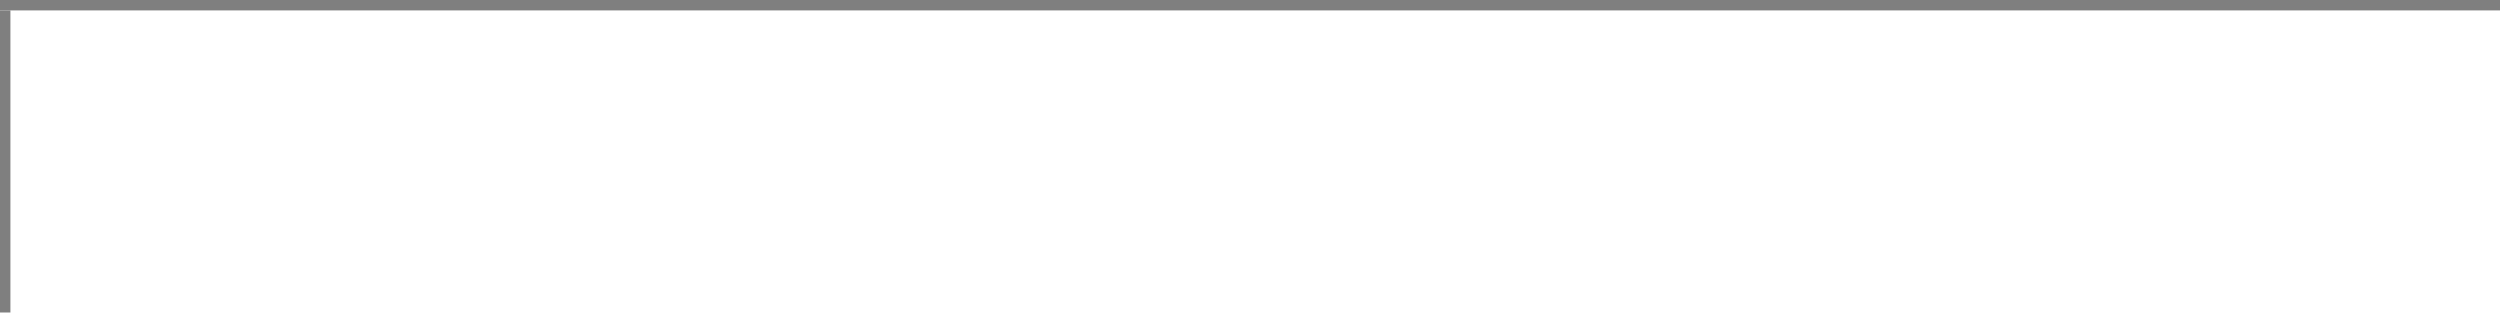
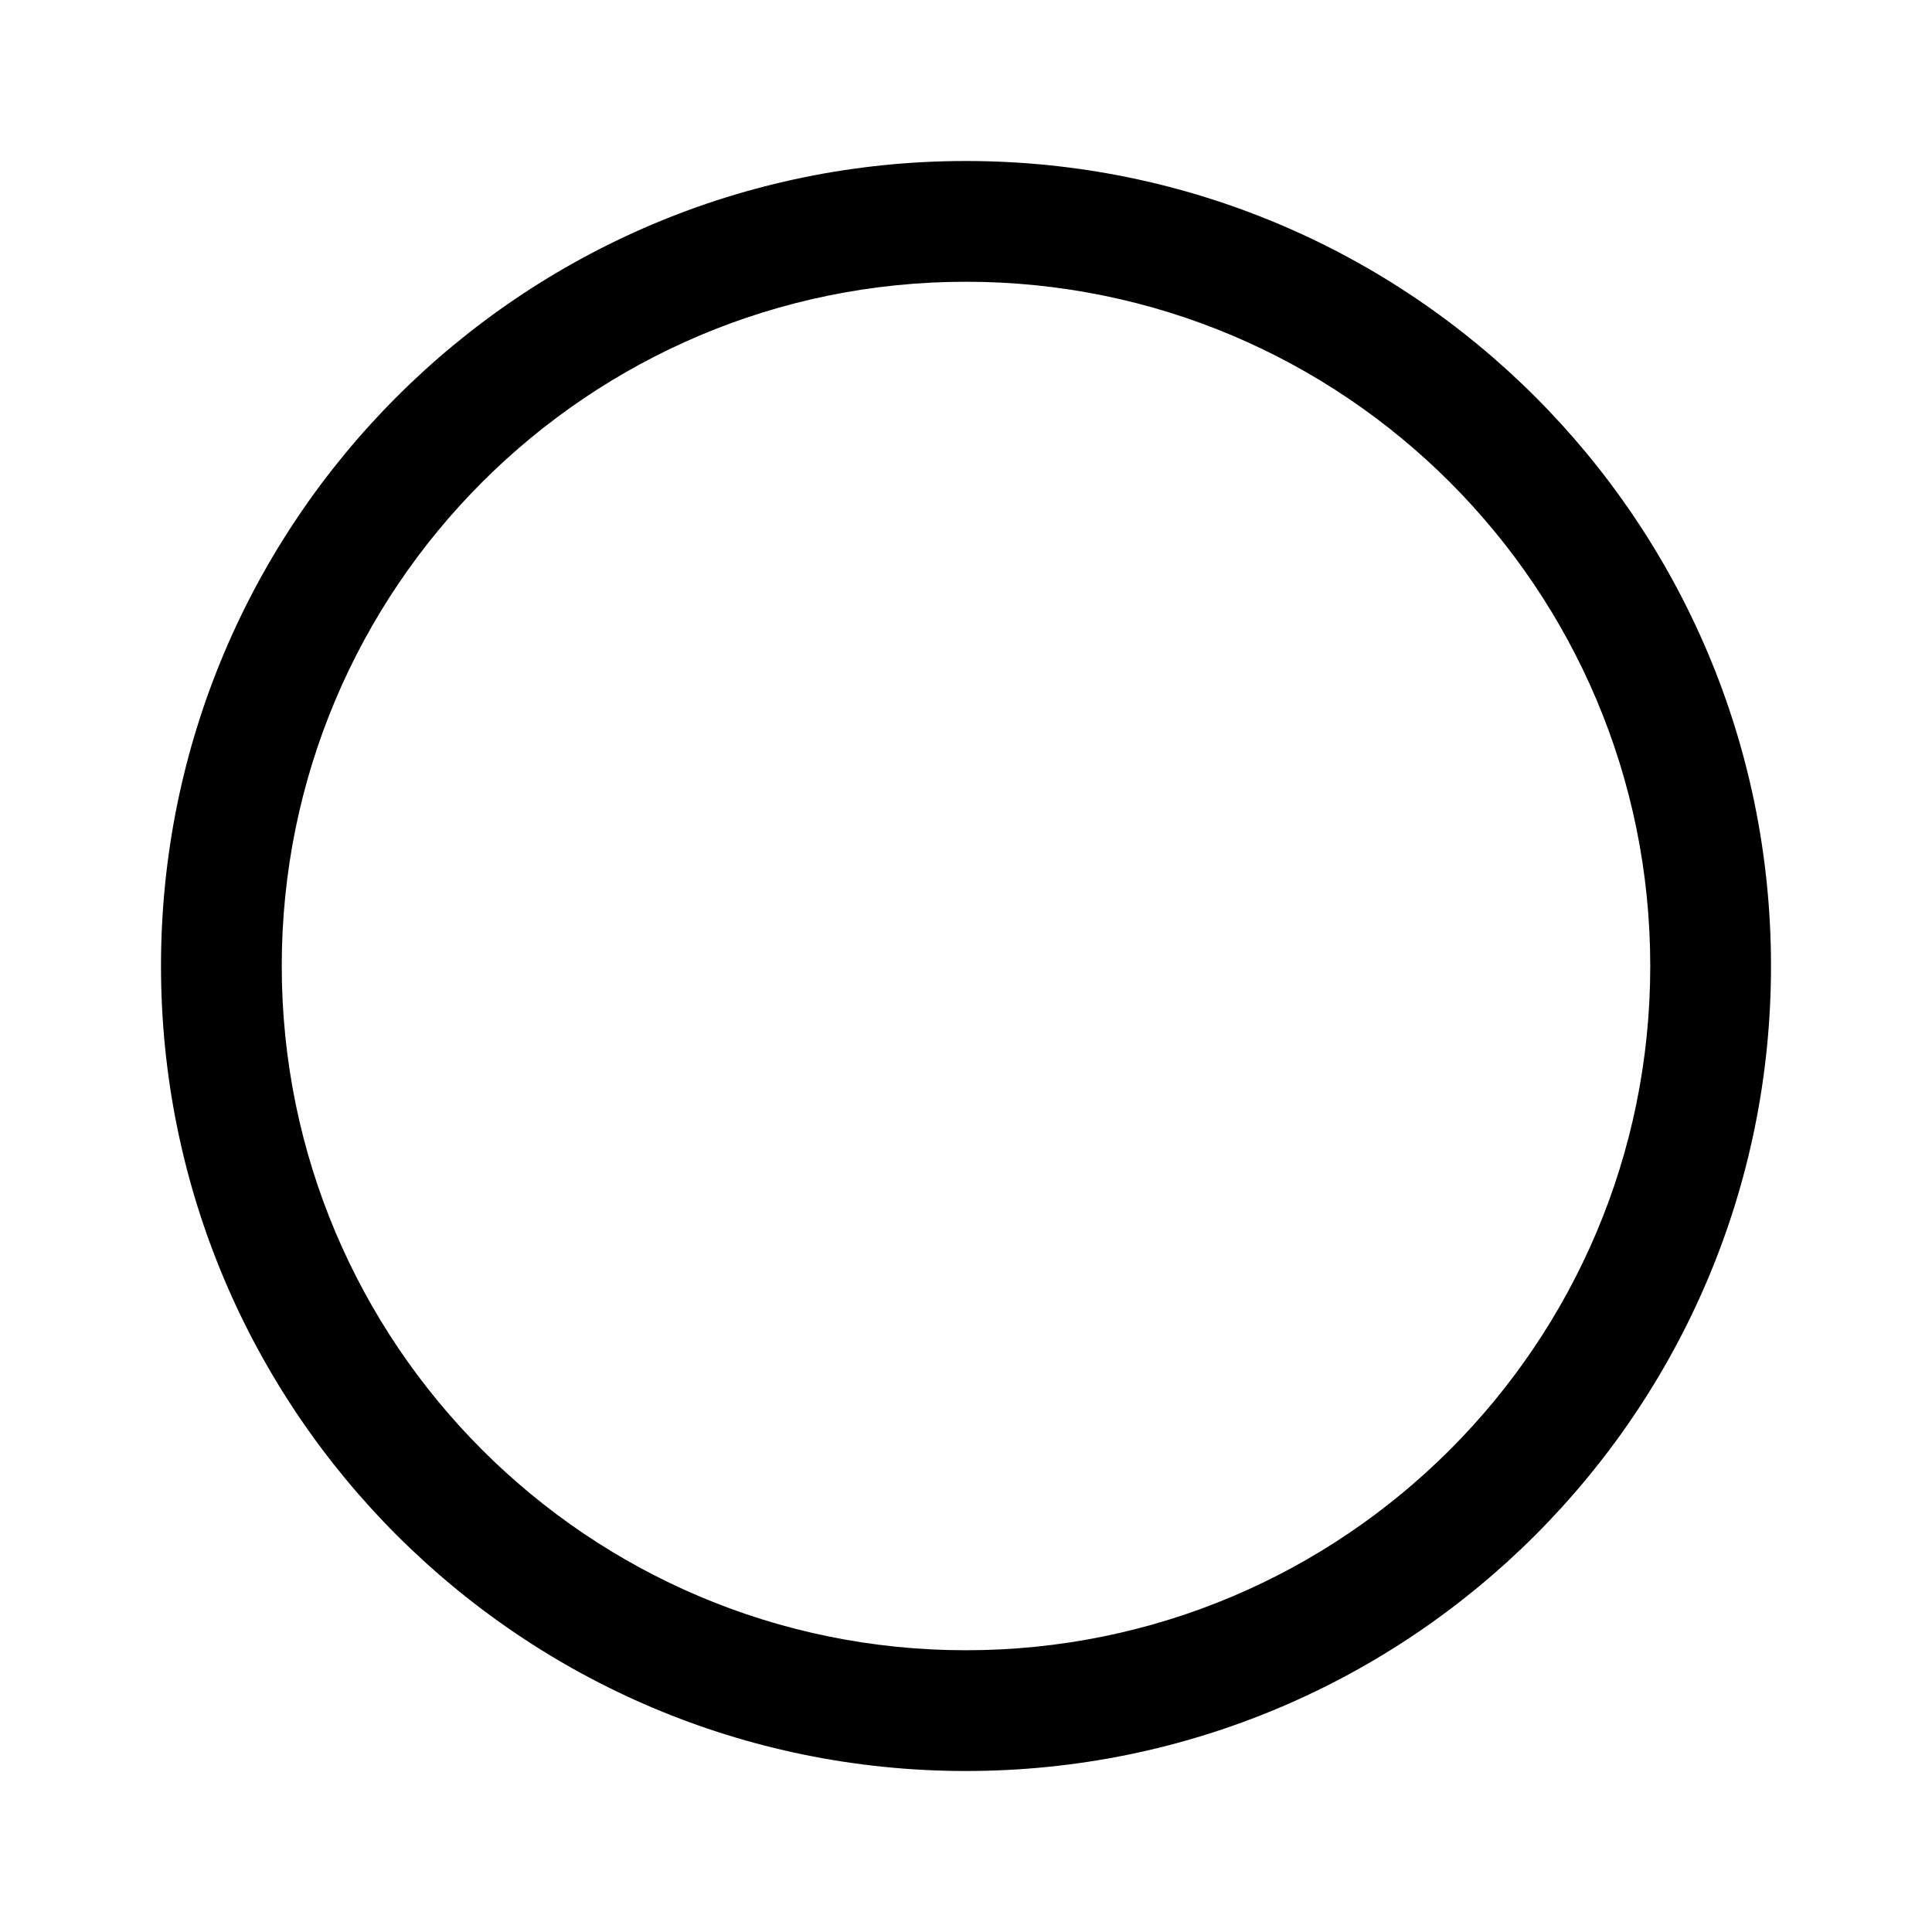
- <svg xmlns="http://www.w3.org/2000/svg" version="1.1" width="240px" height="30px" viewBox="92 360 240 30">
-   <path d="M 1 1  L 240 1  L 240 30  L 1 30  L 1 1  Z " fill-rule="nonzero" fill="rgba(255, 255, 255, 1)" stroke="none" transform="matrix(1 0 0 1 92 360 )" class="fill" />
-   <path d="M 0.5 1  L 0.5 30  " stroke-width="1" stroke-dasharray="0" stroke="rgba(127, 127, 127, 1)" fill="none" transform="matrix(1 0 0 1 92 360 )" class="stroke" />
-   <path d="M 0 0.5  L 240 0.5  " stroke-width="1" stroke-dasharray="0" stroke="rgba(127, 127, 127, 1)" fill="none" transform="matrix(1 0 0 1 92 360 )" class="stroke" />
+ <svg xmlns="http://www.w3.org/2000/svg" t="1783751630790" class="icon" viewBox="0 0 1024 1024" version="1.1" p-id="9597" width="48" height="48">
+   <path d="M512 938.667C276.363 938.667 85.333 747.637 85.333 512S276.363 85.333 512 85.333s426.667 191.029 426.667 426.667-191.029 426.667-426.667 426.667z m0-64c200.299 0 362.667-162.368 362.667-362.667S712.299 149.333 512 149.333 149.333 311.701 149.333 512s162.368 362.667 362.667 362.667z" fill="#000000" p-id="9598" />
</svg>
